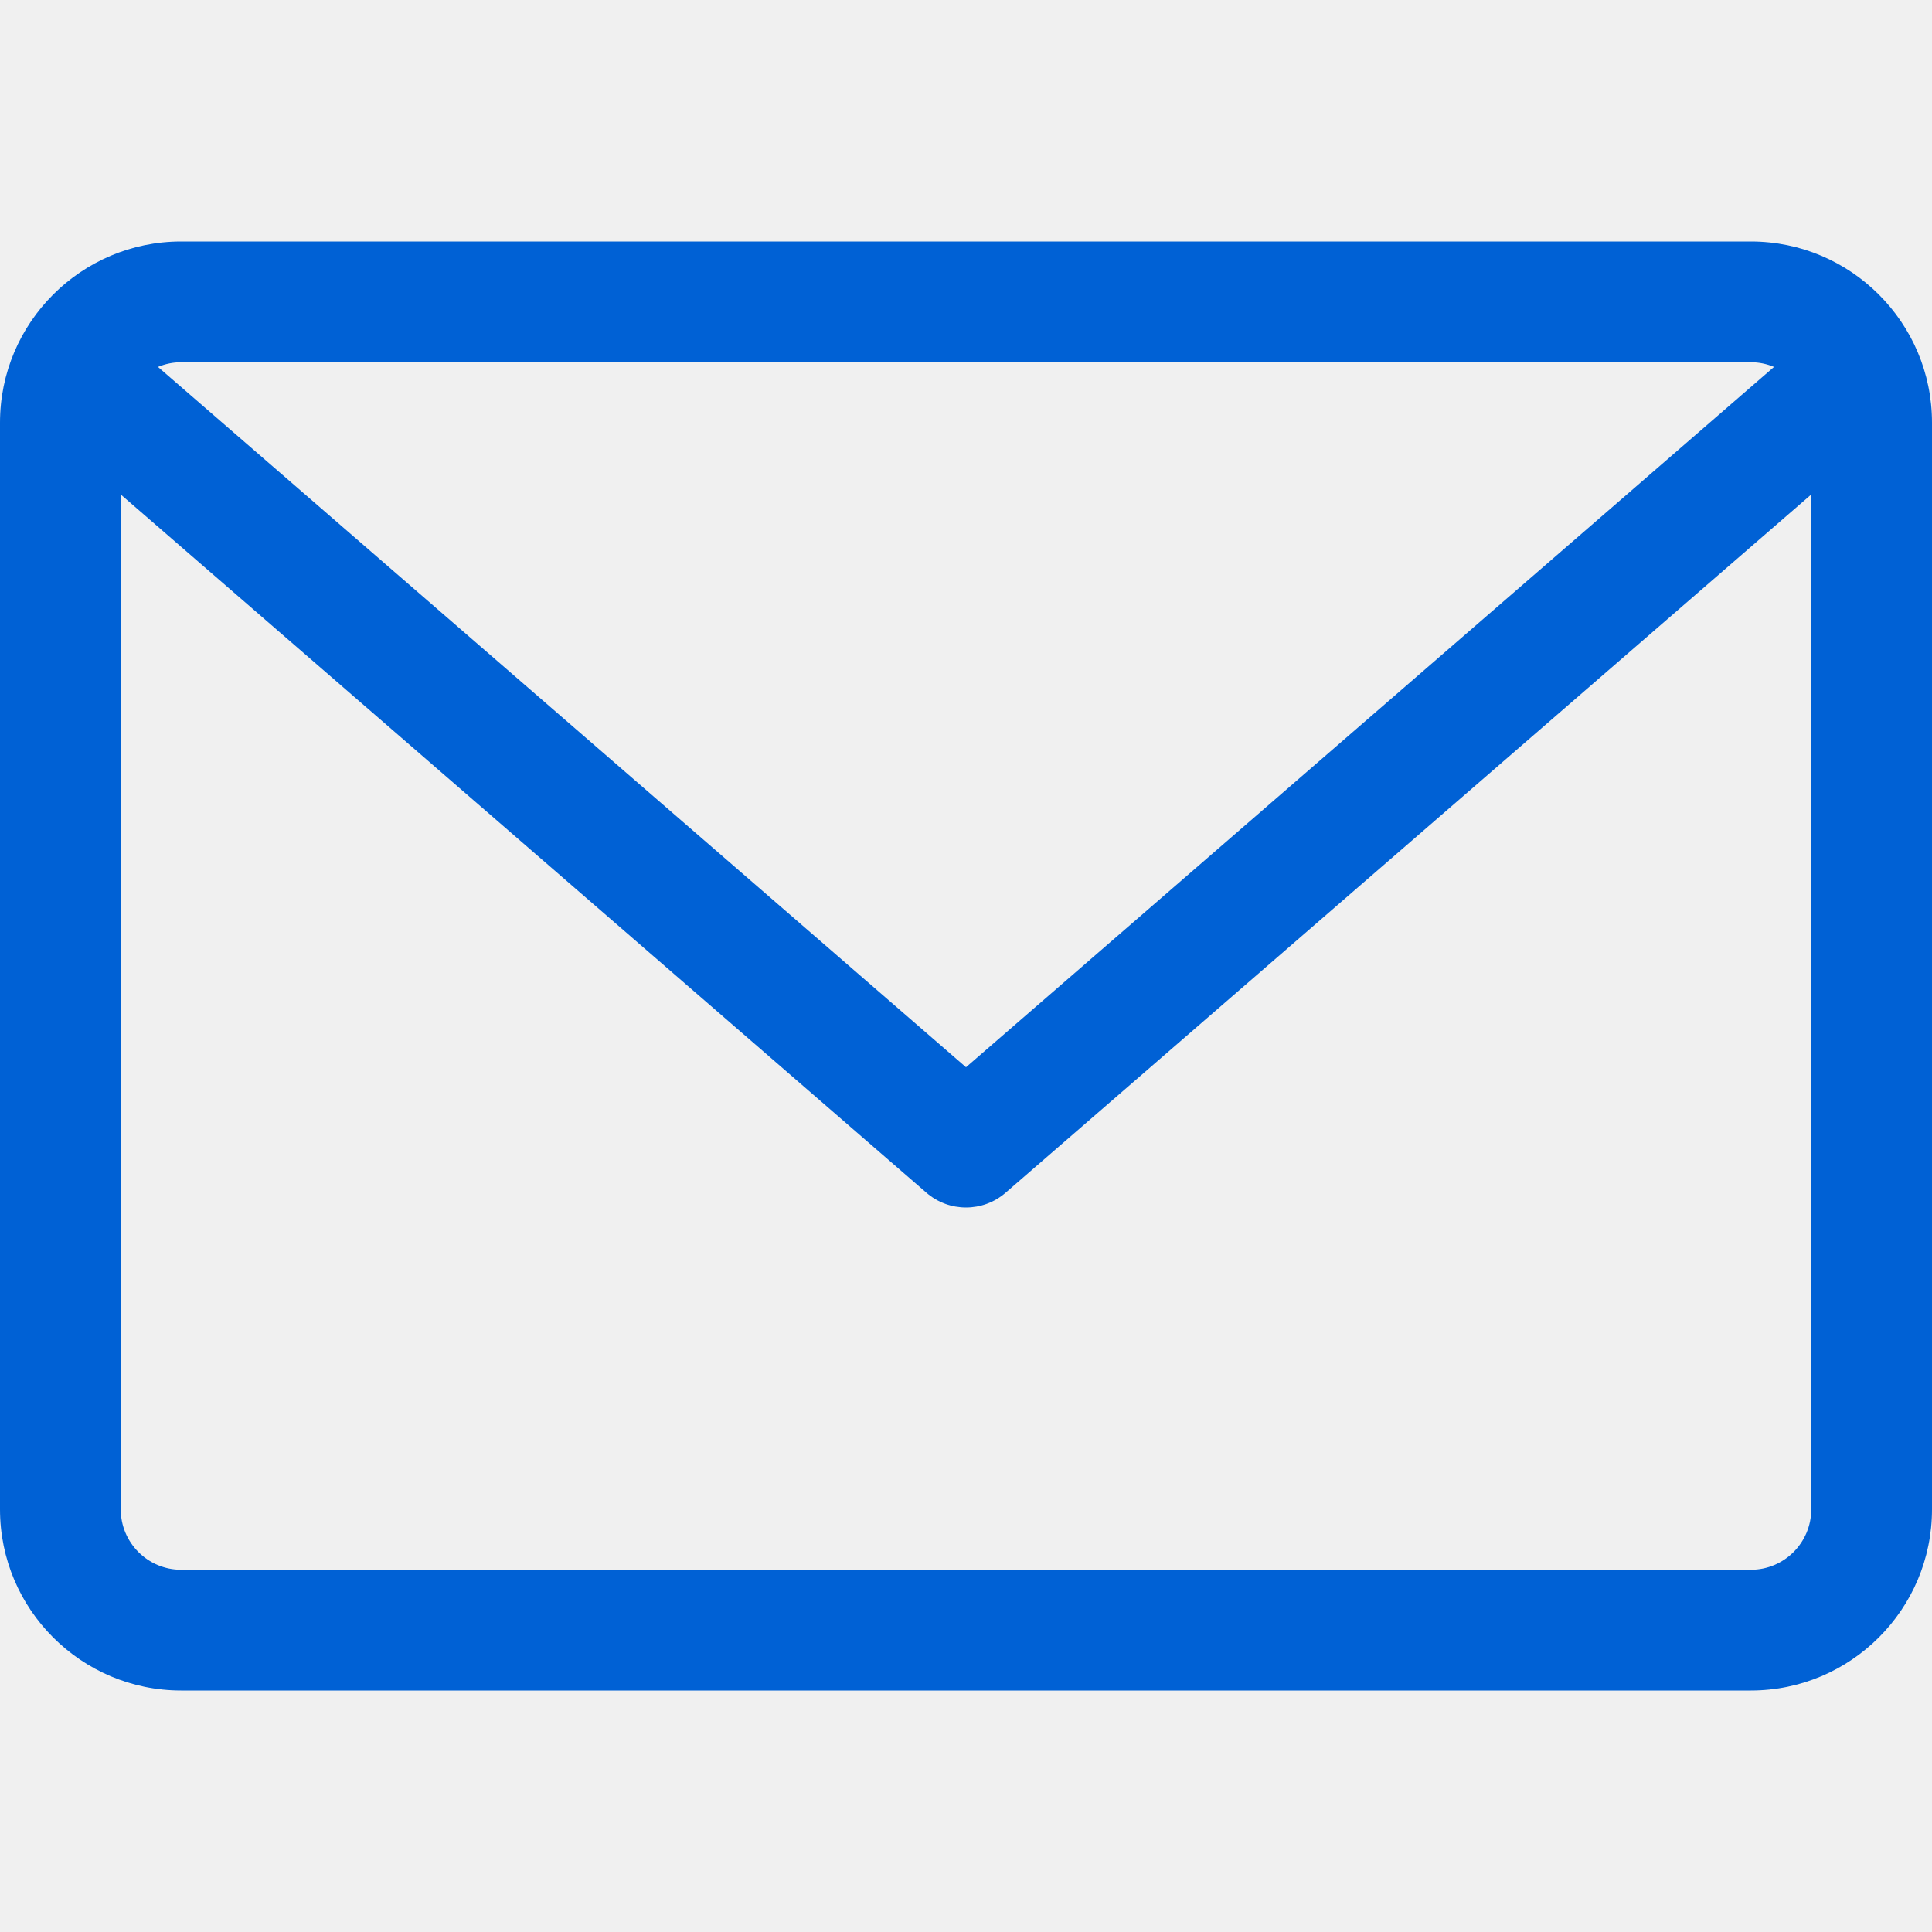
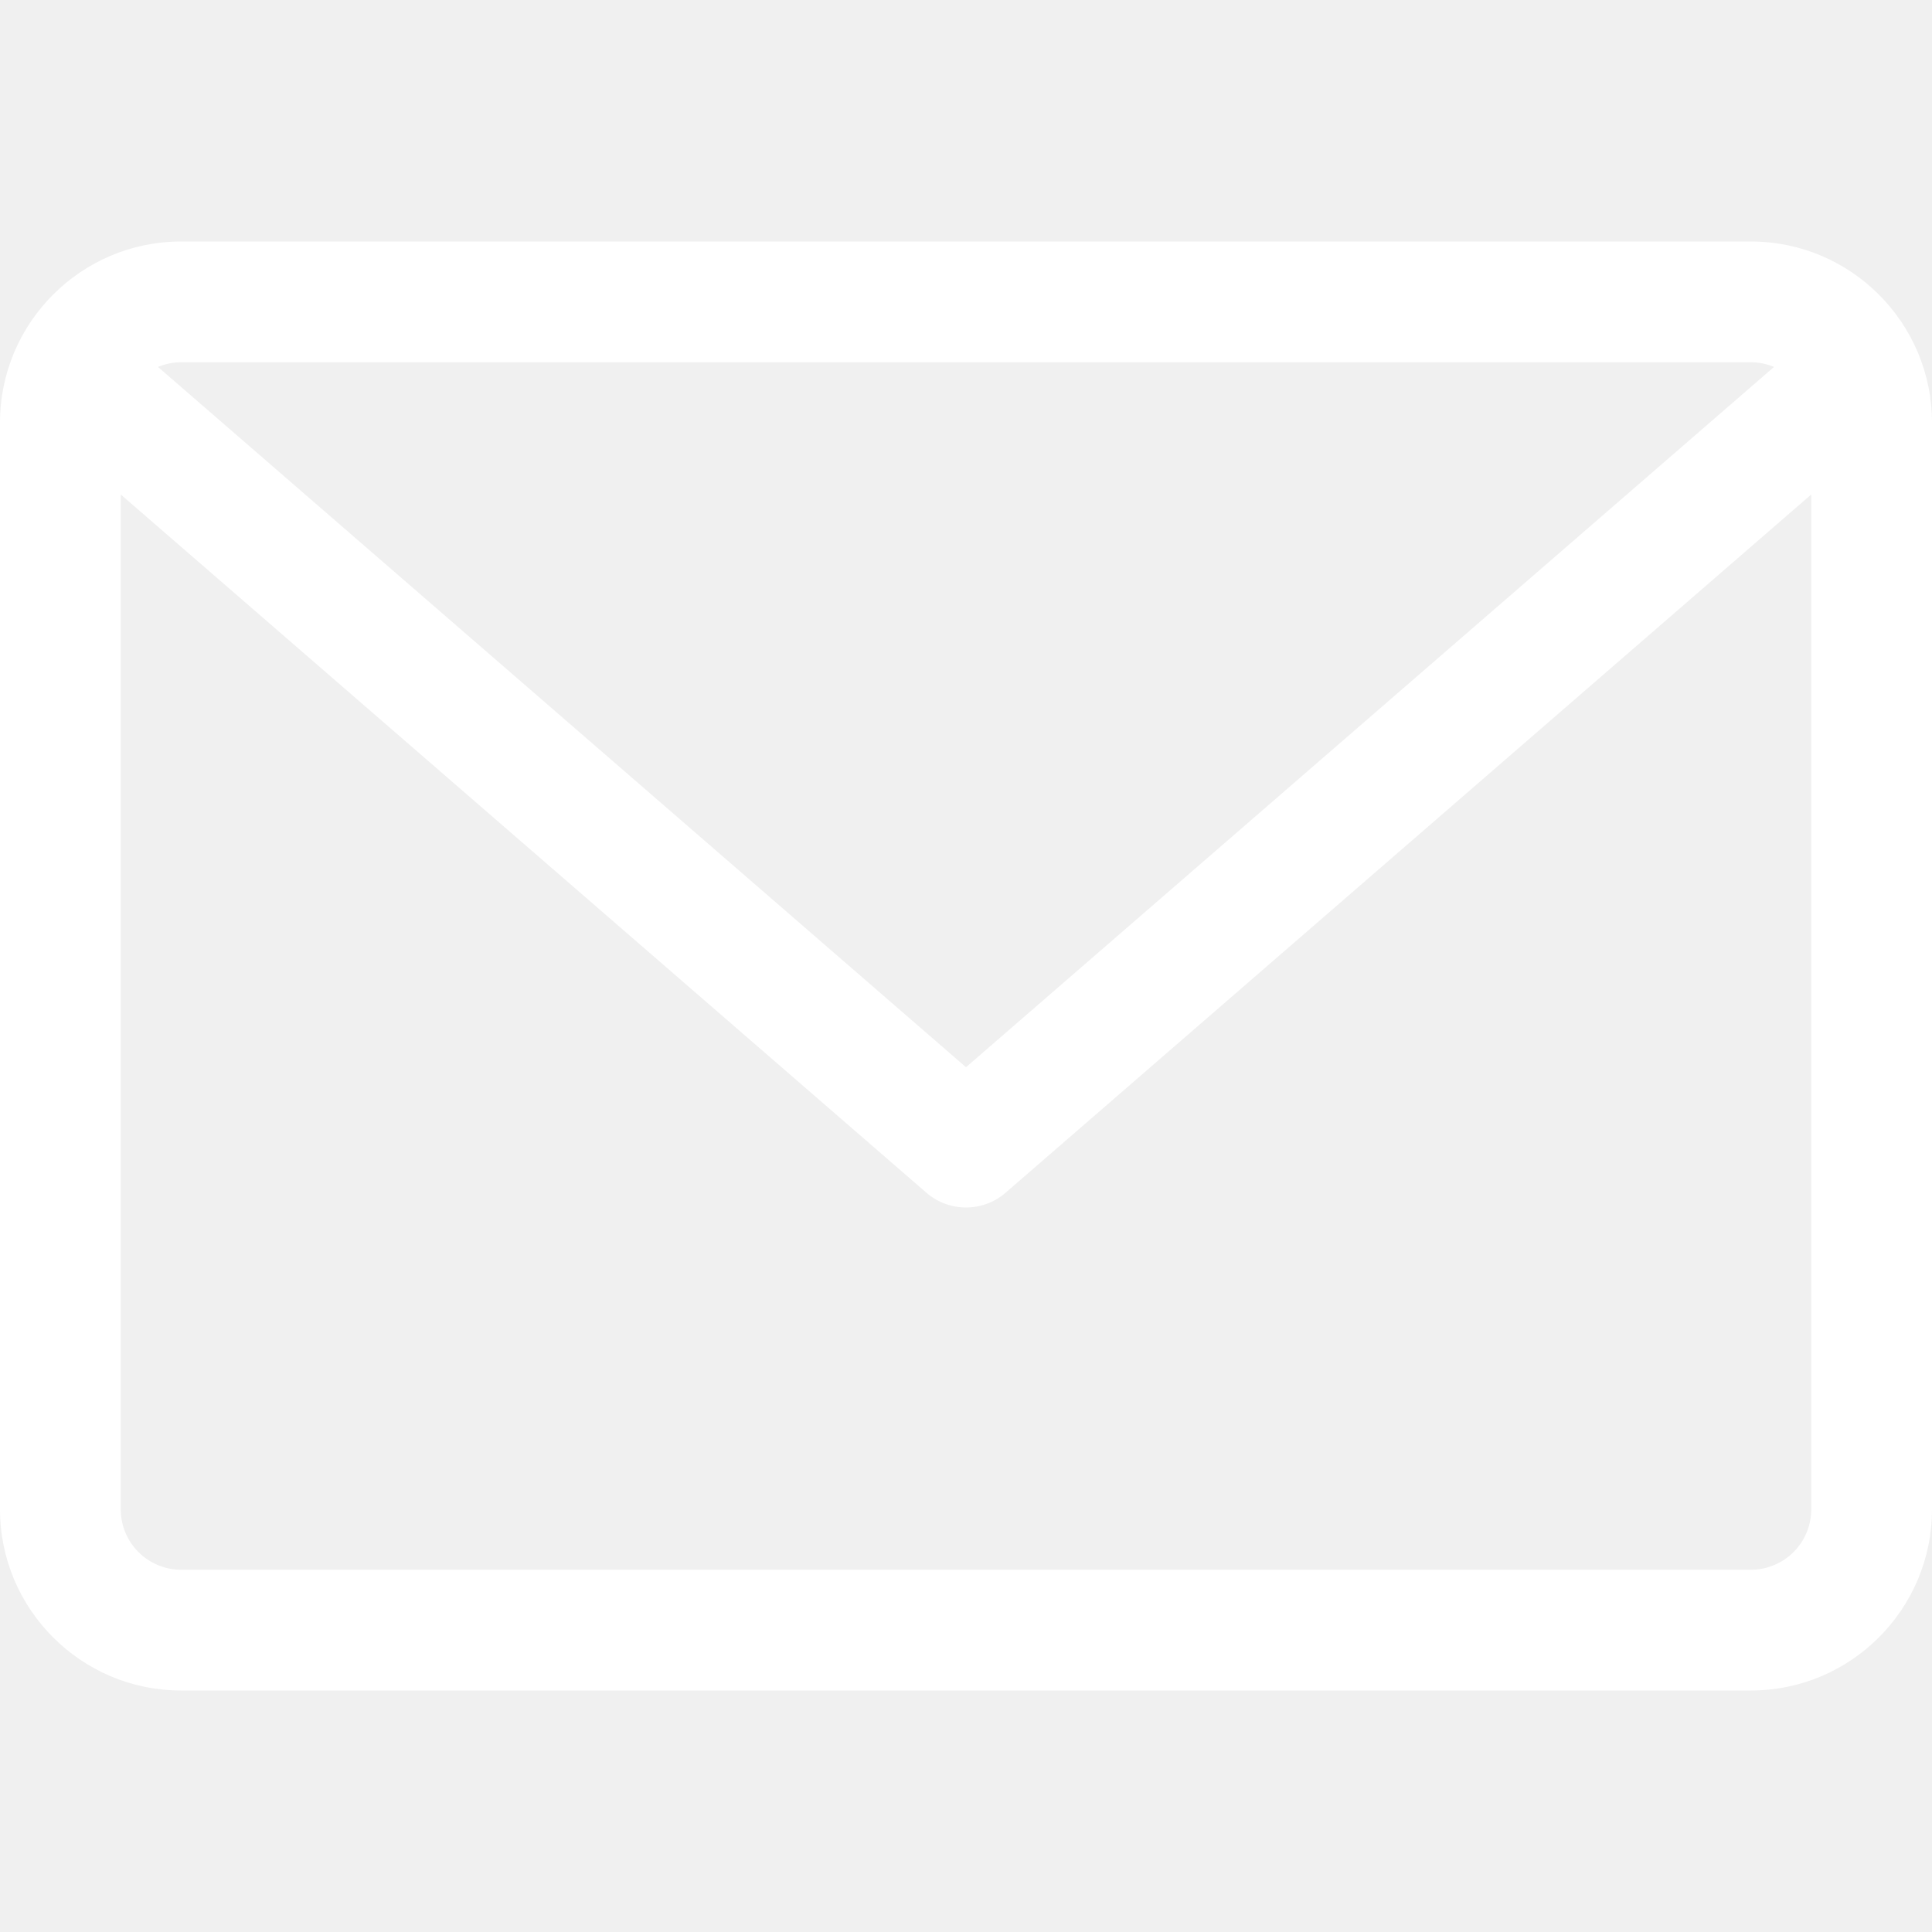
<svg xmlns="http://www.w3.org/2000/svg" id="Capa_1" enable-background="new 0 0 479.058 479.058" height="512px" viewBox="0 0 479.058 479.058" width="512px">
  <g>
-     <path d="m434.146 59.882h-389.234c-24.766 0-44.912 20.146-44.912 44.912v269.47c0 24.766 20.146 44.912 44.912 44.912h389.234c24.766 0 44.912-20.146 44.912-44.912v-269.47c0-24.766-20.146-44.912-44.912-44.912zm0 29.941c2.034 0 3.969.422 5.738 1.159l-200.355 173.649-200.356-173.649c1.769-.736 3.704-1.159 5.738-1.159zm0 299.411h-389.234c-8.26 0-14.971-6.71-14.971-14.971v-251.648l199.778 173.141c2.822 2.441 6.316 3.655 9.81 3.655s6.988-1.213 9.81-3.655l199.778-173.141v251.649c-.001 8.26-6.711 14.97-14.971 14.97z" data-original="#000000" class="active-path" data-old_color="#000000" fill="#0061d5" />
+     <path d="m434.146 59.882h-389.234c-24.766 0-44.912 20.146-44.912 44.912v269.47c0 24.766 20.146 44.912 44.912 44.912h389.234c24.766 0 44.912-20.146 44.912-44.912v-269.47c0-24.766-20.146-44.912-44.912-44.912zm0 29.941c2.034 0 3.969.422 5.738 1.159l-200.355 173.649-200.356-173.649c1.769-.736 3.704-1.159 5.738-1.159zm0 299.411h-389.234c-8.26 0-14.971-6.71-14.971-14.971v-251.648l199.778 173.141c2.822 2.441 6.316 3.655 9.81 3.655s6.988-1.213 9.81-3.655l199.778-173.141v251.649c-.001 8.26-6.711 14.97-14.971 14.97z" data-original="#000000" class="active-path" data-old_color="#000000" fill="#ffffff" />
  </g>
</svg>
